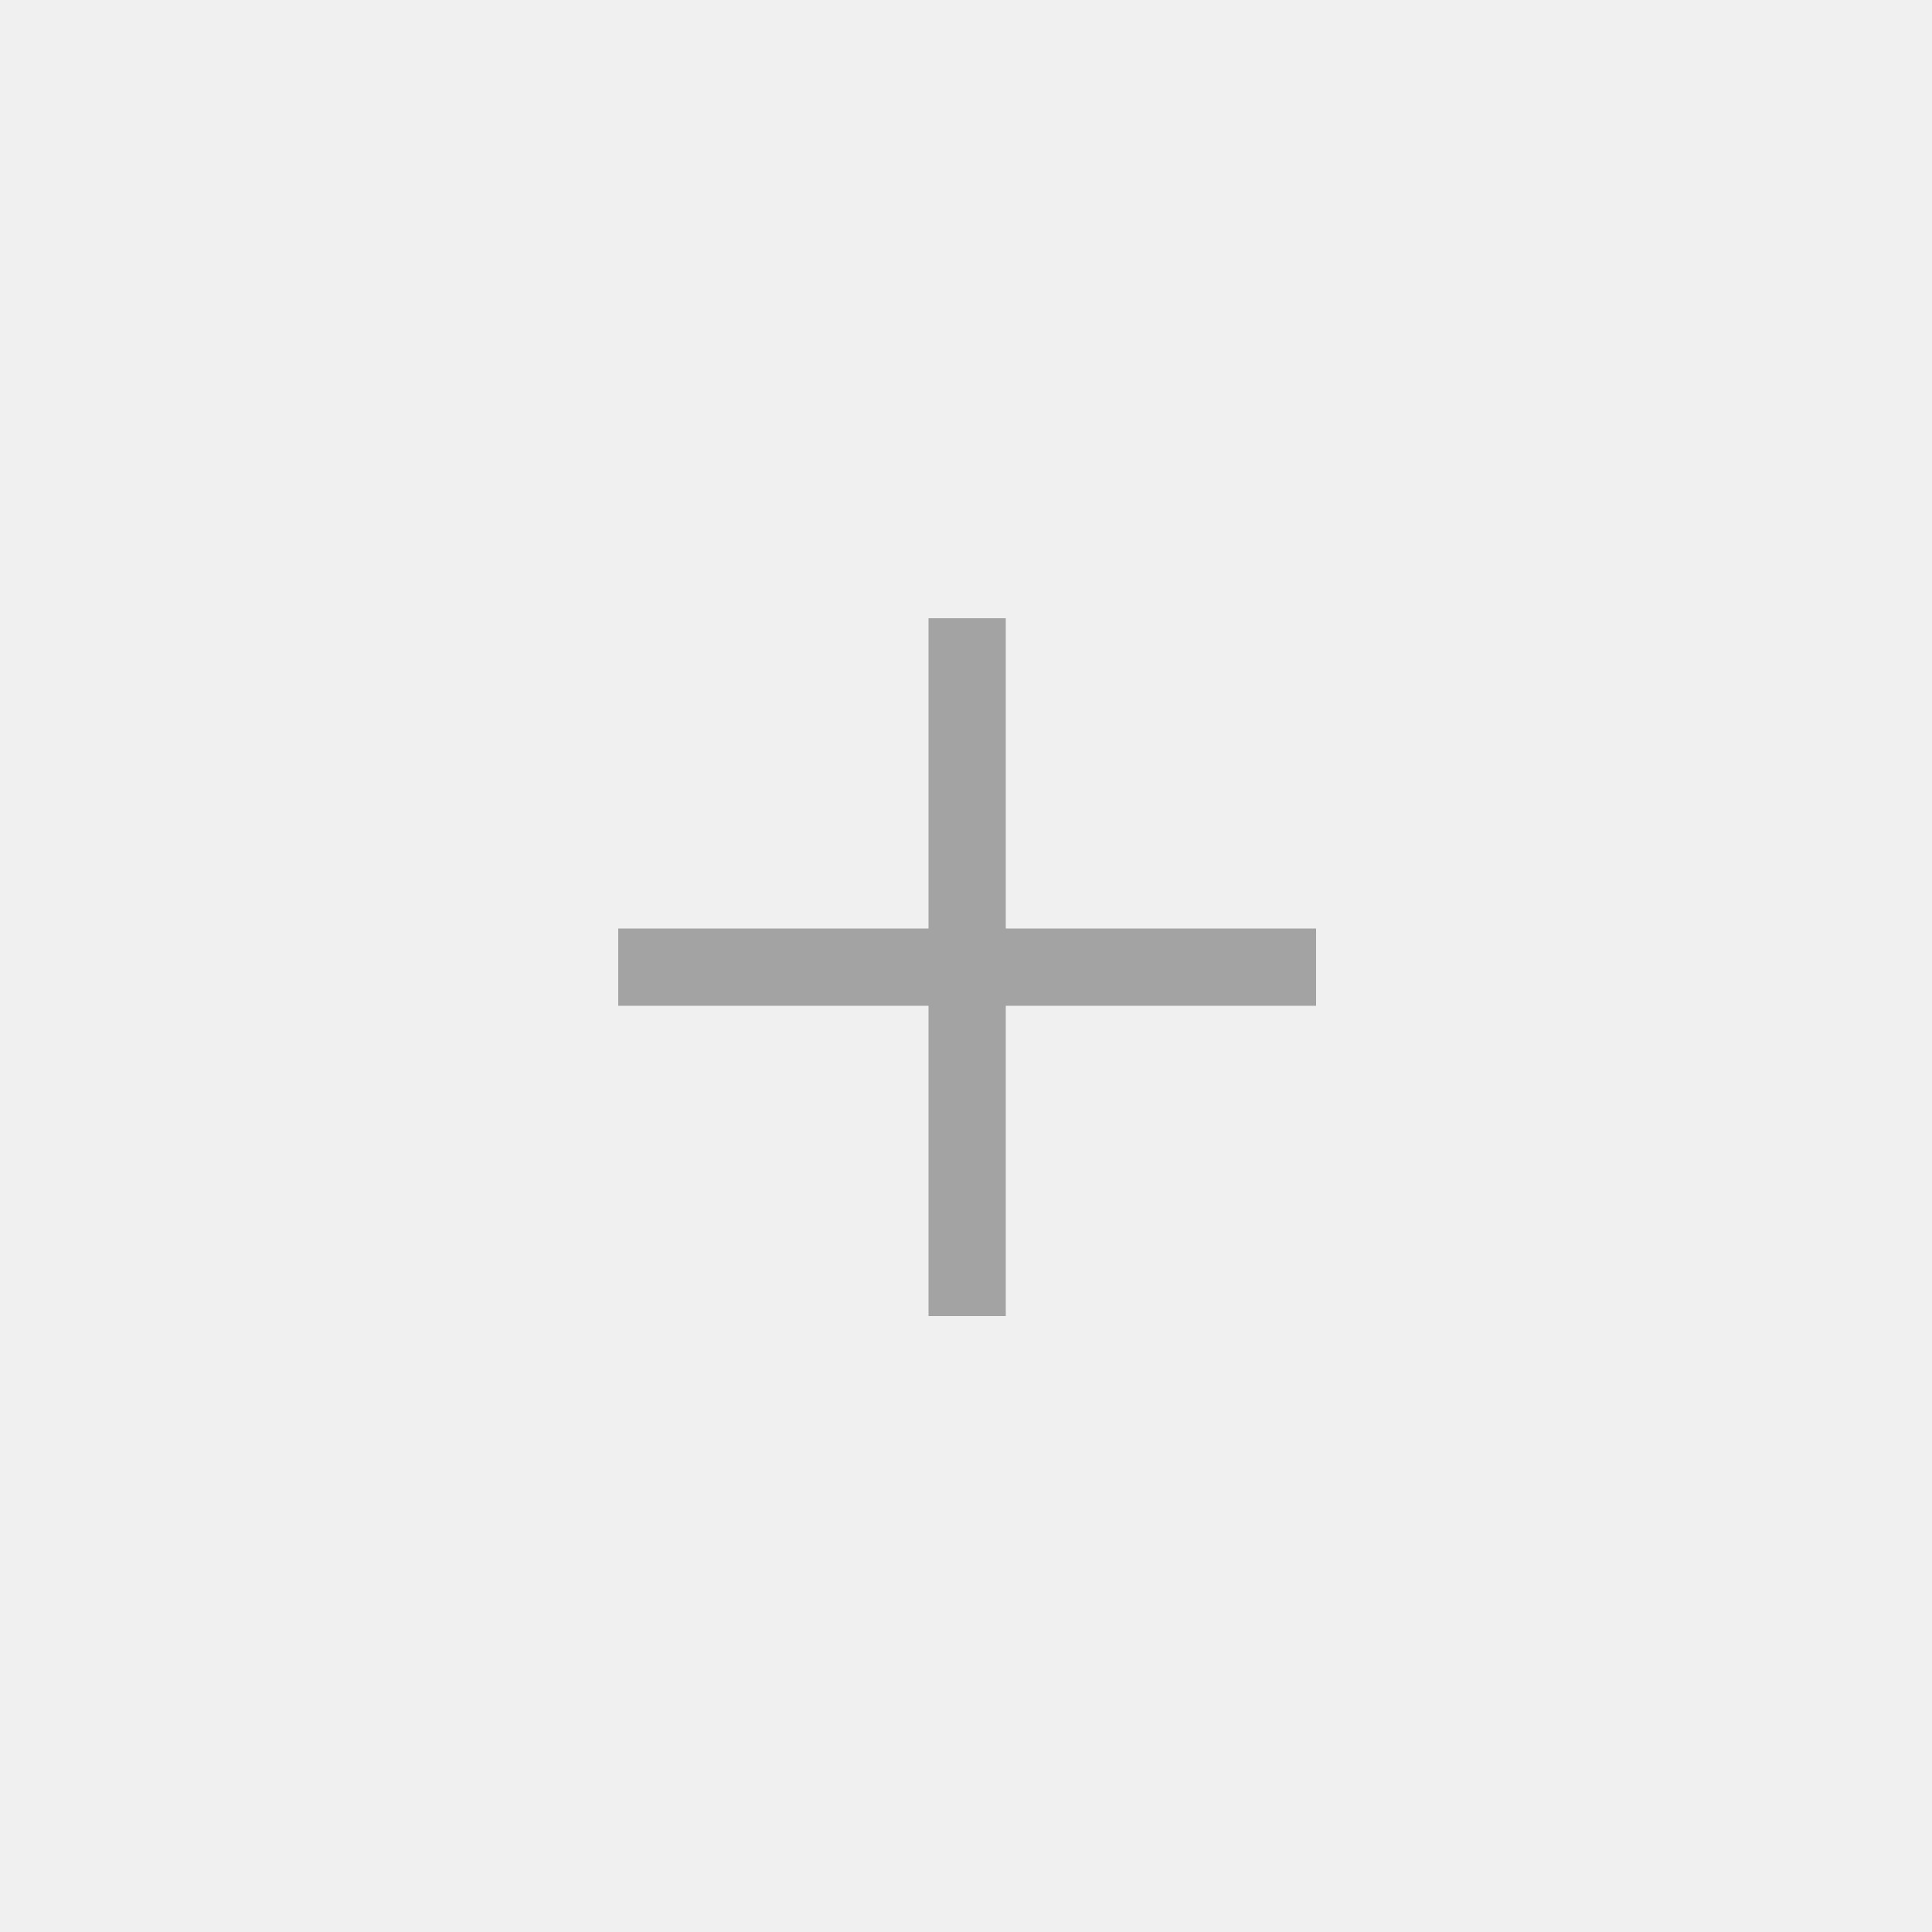
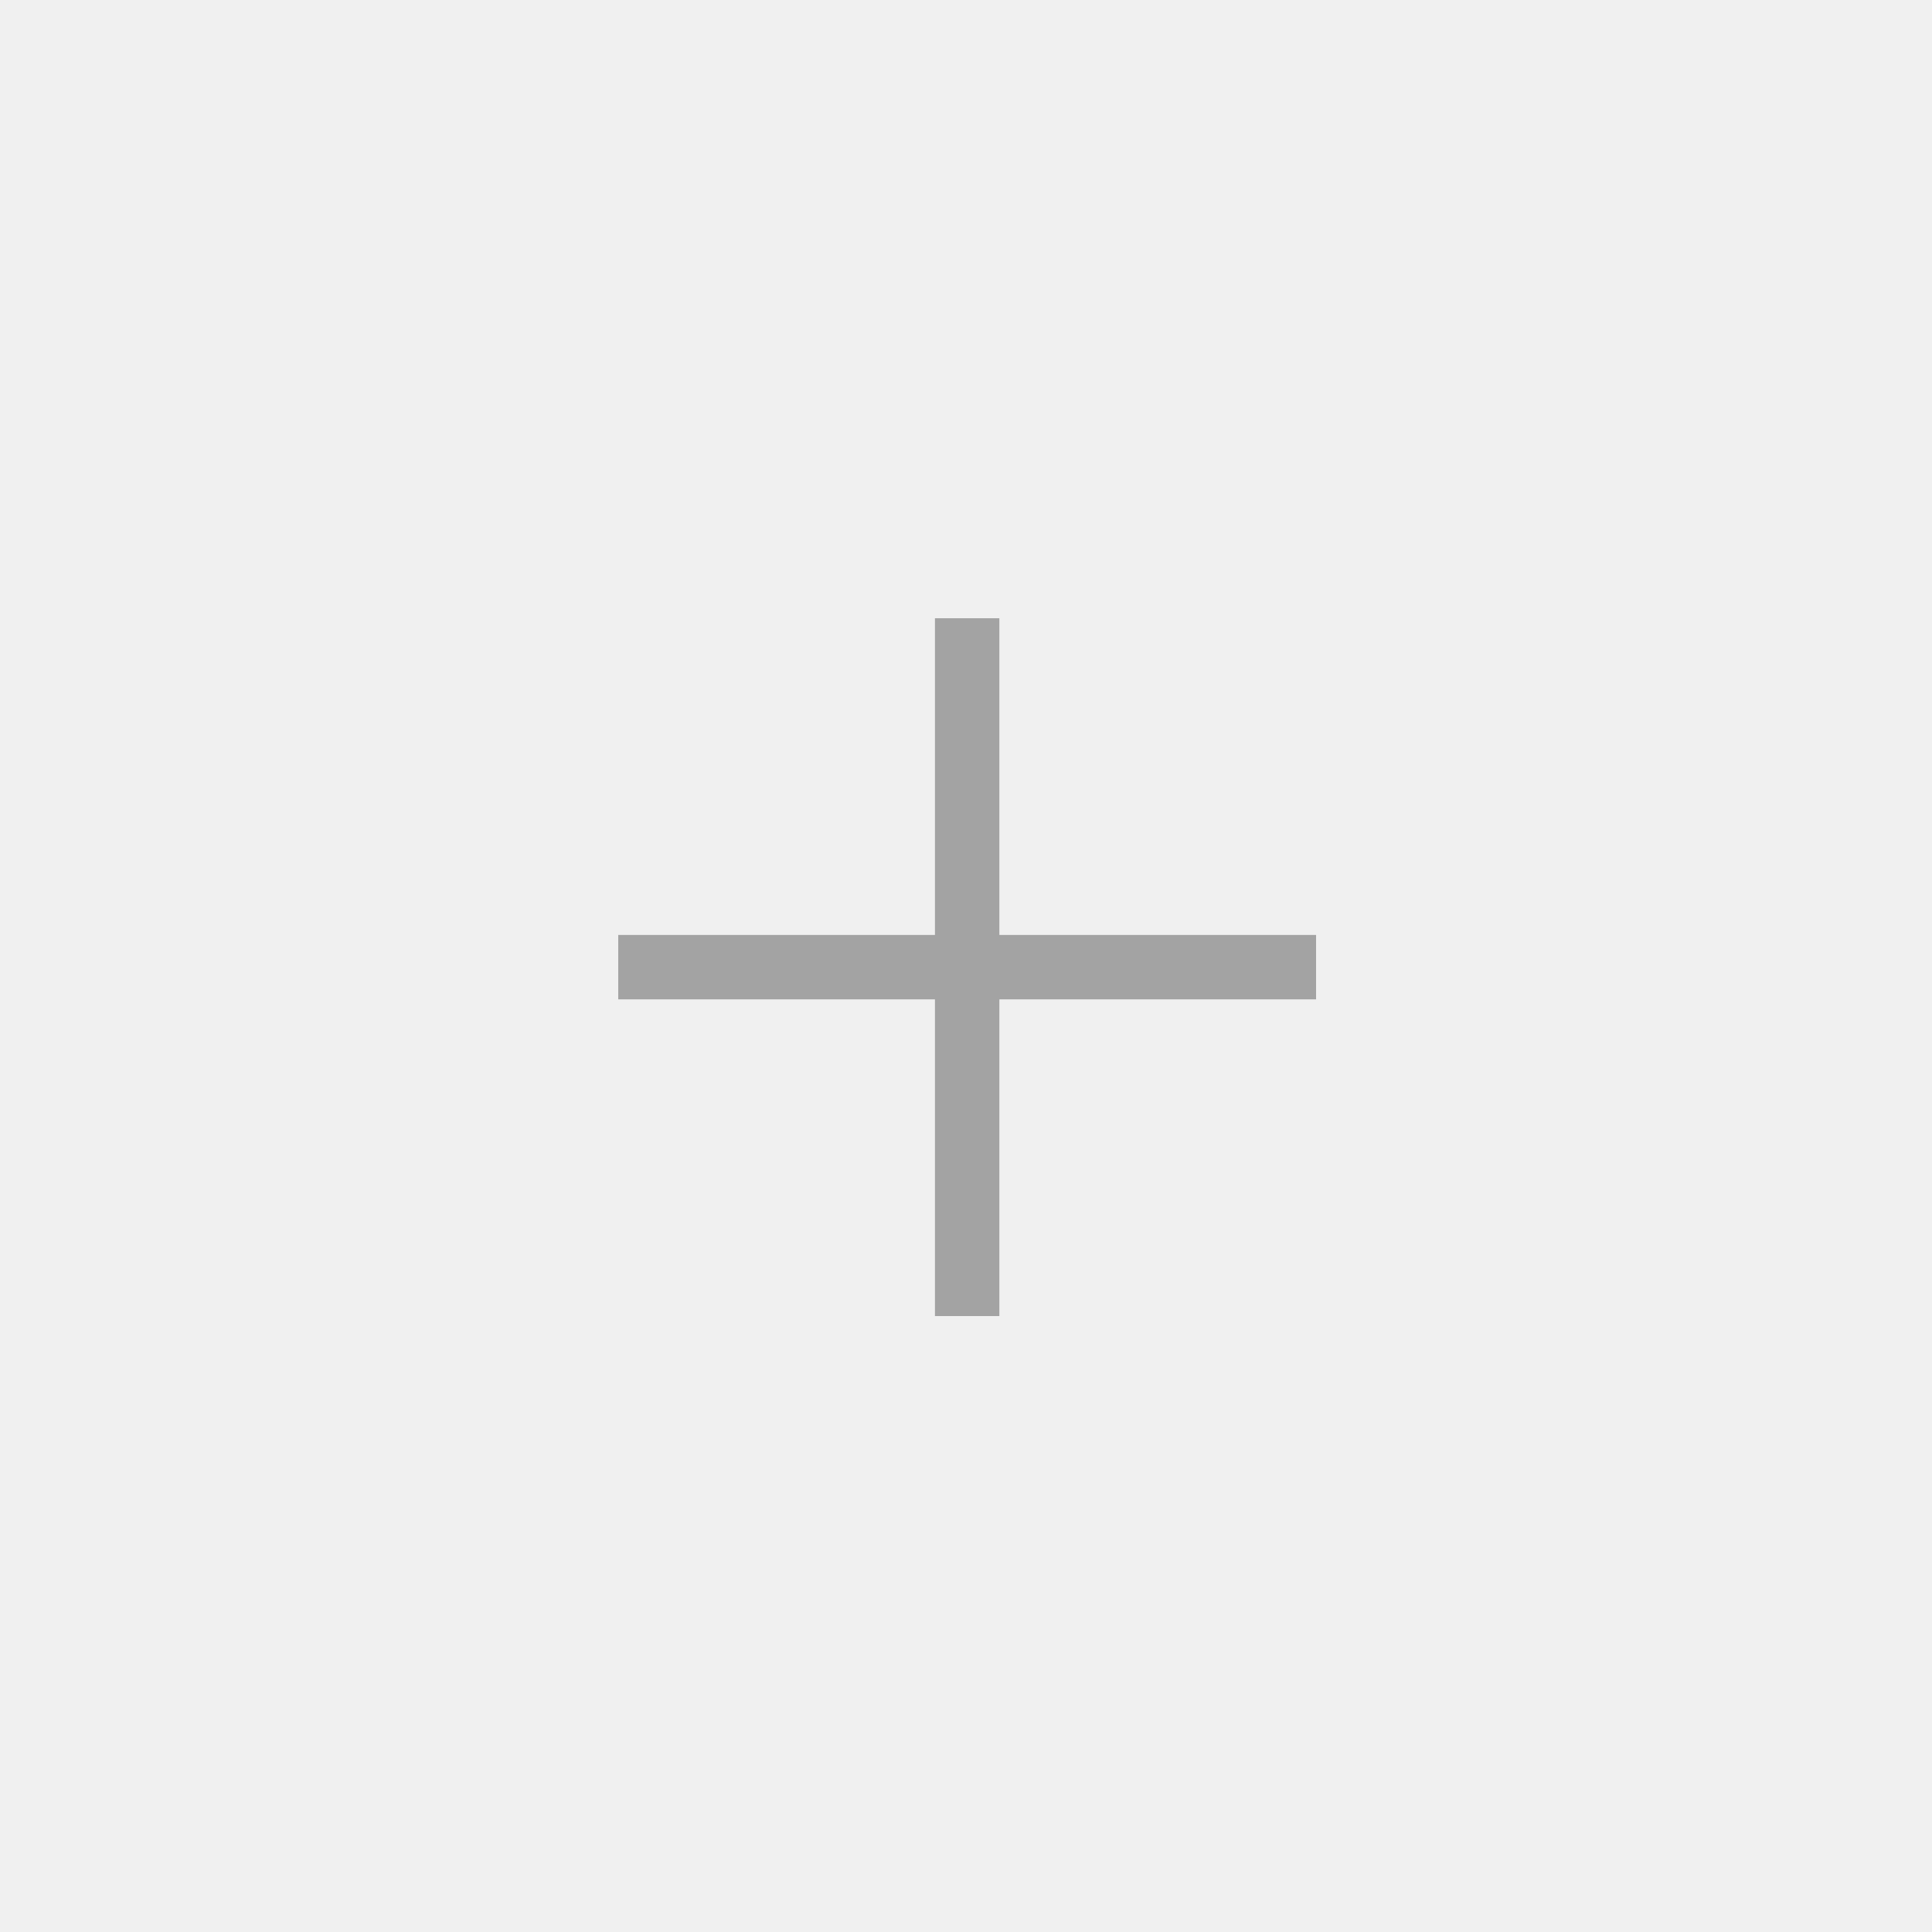
- <svg xmlns="http://www.w3.org/2000/svg" width="50" height="50" viewBox="0 0 50 50" fill="none">
+ <svg xmlns="http://www.w3.org/2000/svg" width="30" height="30" viewBox="0 0 30 30" fill="none">
  <g clip-path="url(#clip0_40_1406)">
-     <mask id="mask0_40_1406" style="mask-type:luminance" maskUnits="userSpaceOnUse" x="0" y="0" width="50" height="50">
-       <path d="M50 0H0V50H50V0Z" fill="white" />
+     <mask id="mask0_40_1406" style="mask-type:luminance" maskUnits="userSpaceOnUse" x="0" y="0" width="30" height="30">
+       <path d="M30 0H0V30H30V0Z" fill="white" />
    </mask>
    <g mask="url(#mask0_40_1406)">
-       <path d="M16 25.03H34.06" stroke="#A3A3A3" stroke-width="2" />
-       <path d="M25.03 16V34.06" stroke="#A3A3A3" stroke-width="2" />
+       <path d="M9.6 15.018H20.436" stroke="#A3A3A3" />
+       <path d="M15.018 9.6V20.436" stroke="#A3A3A3" />
    </g>
  </g>
  <defs>
    <clipPath id="clip0_40_1406">
-       <rect width="50" height="50" fill="white" />
+       <rect width="30" height="30" fill="white" />
    </clipPath>
  </defs>
</svg>
